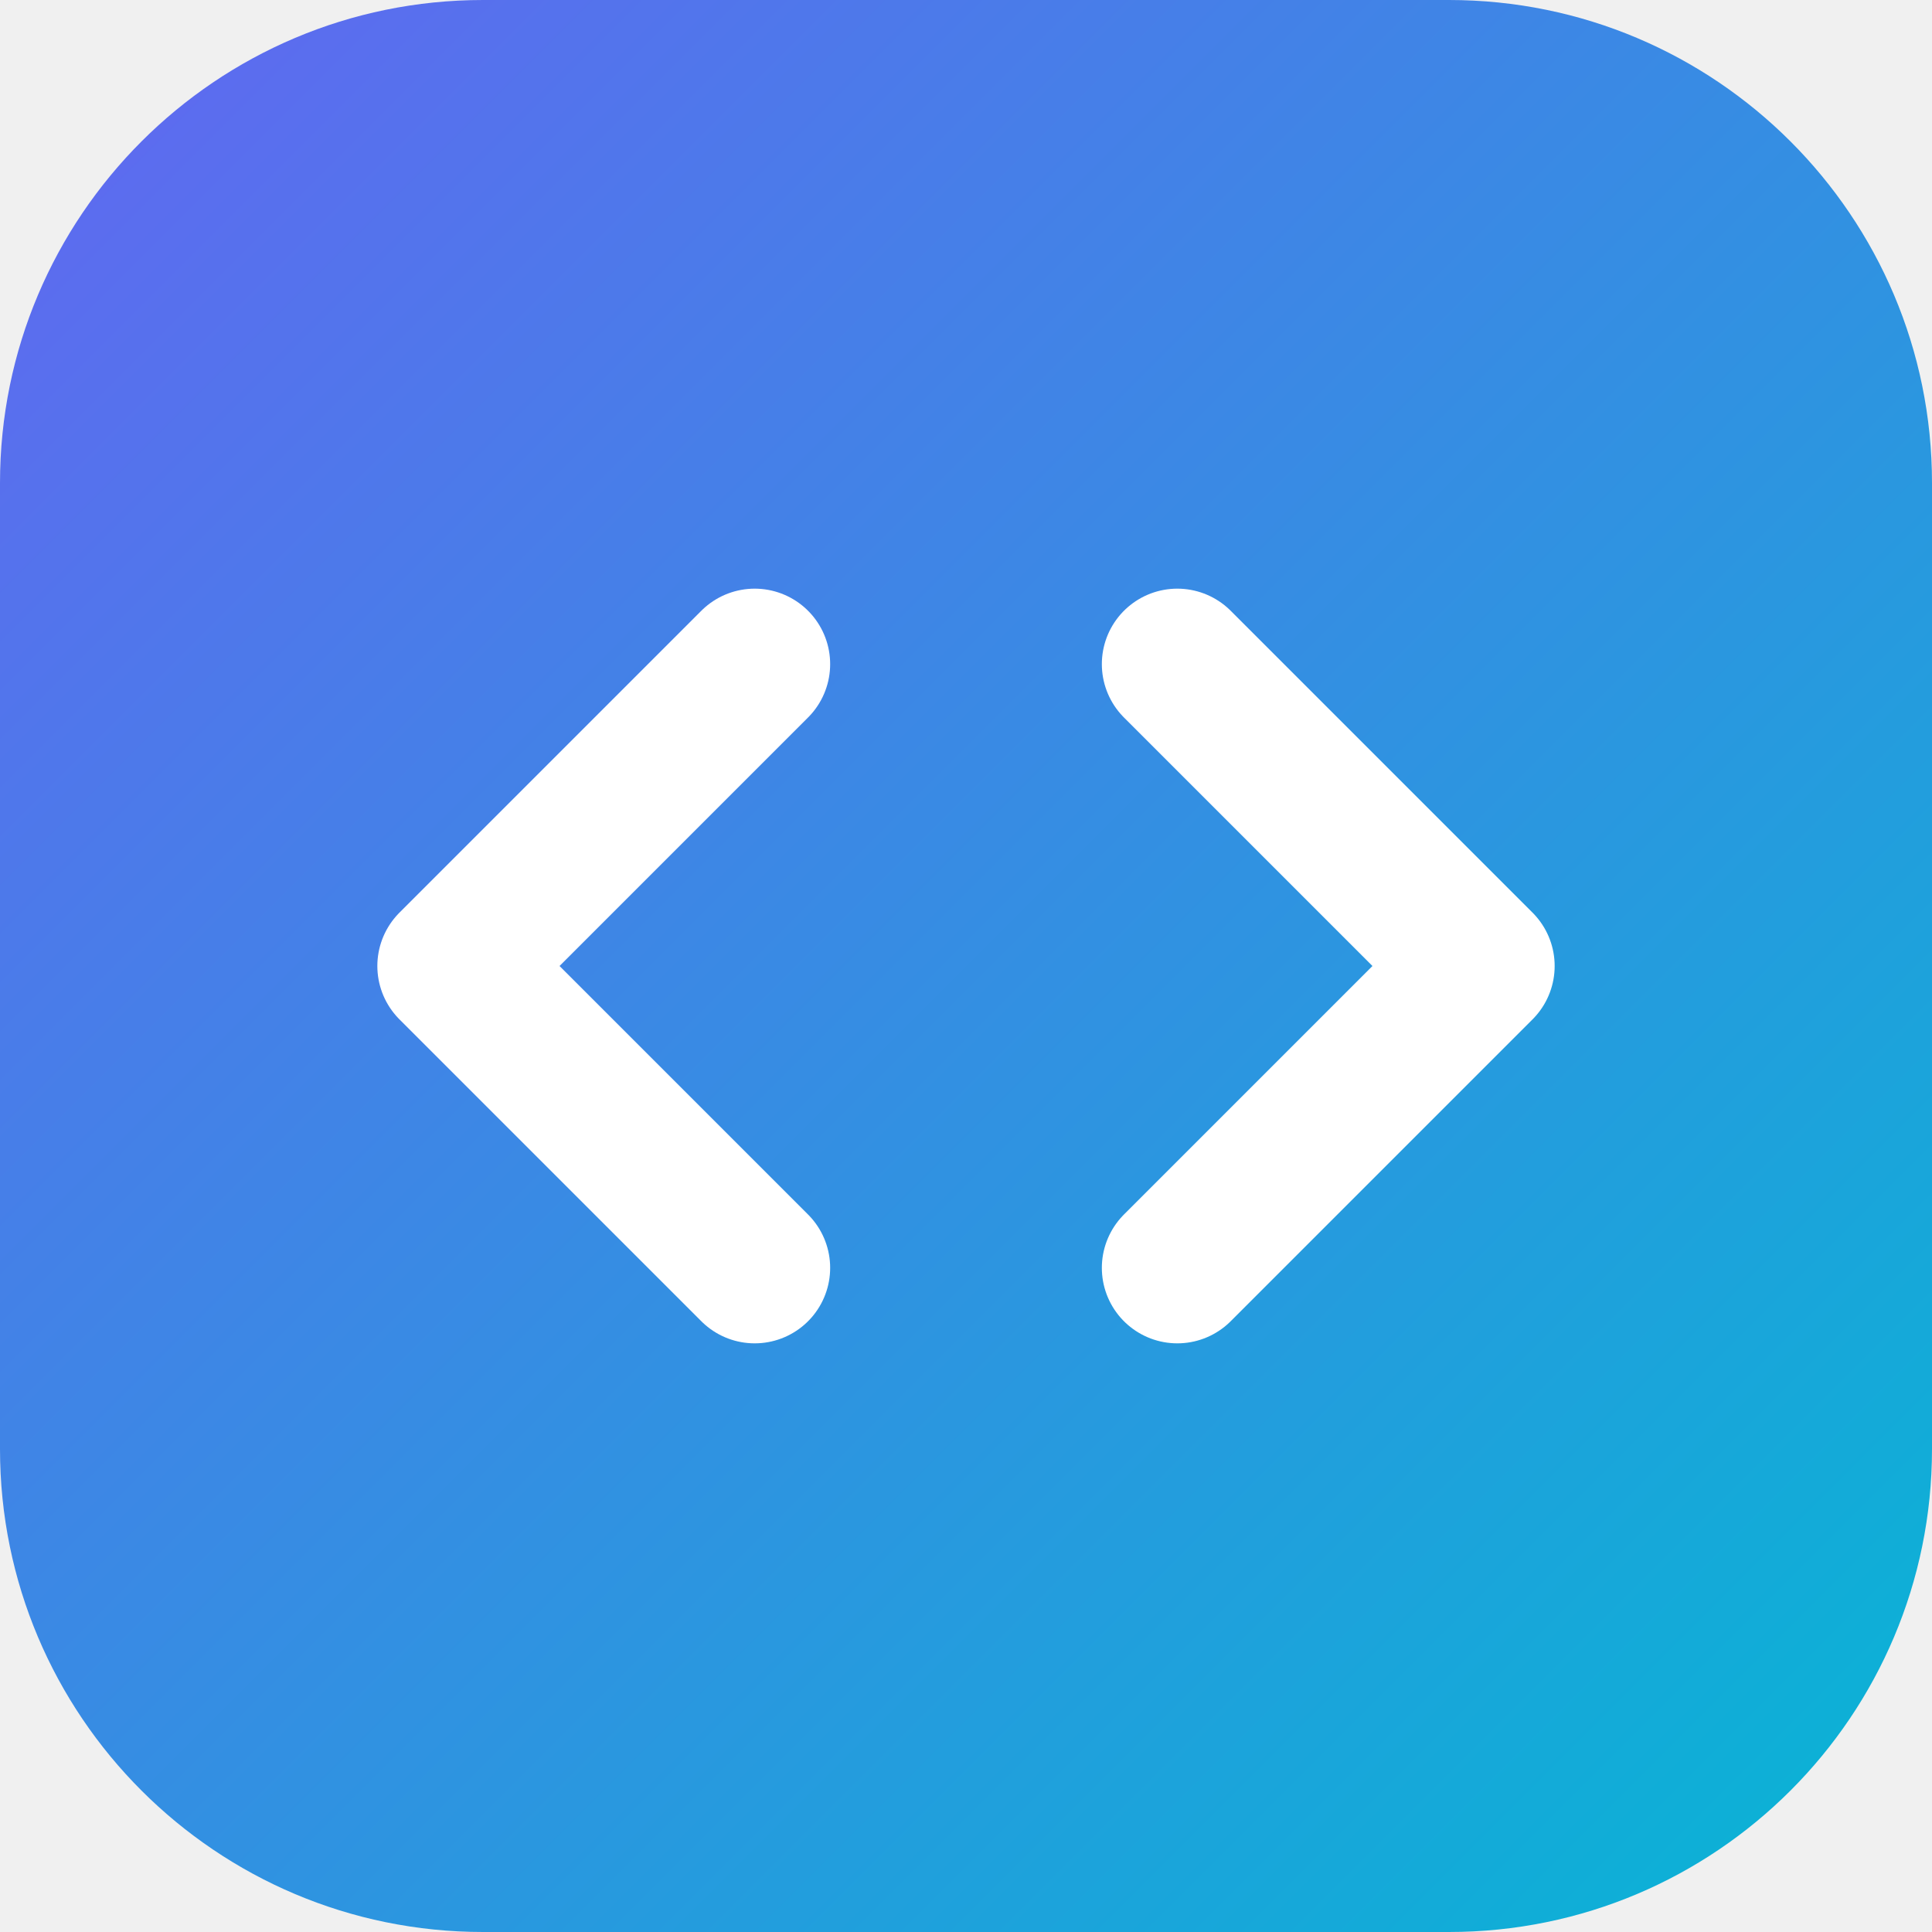
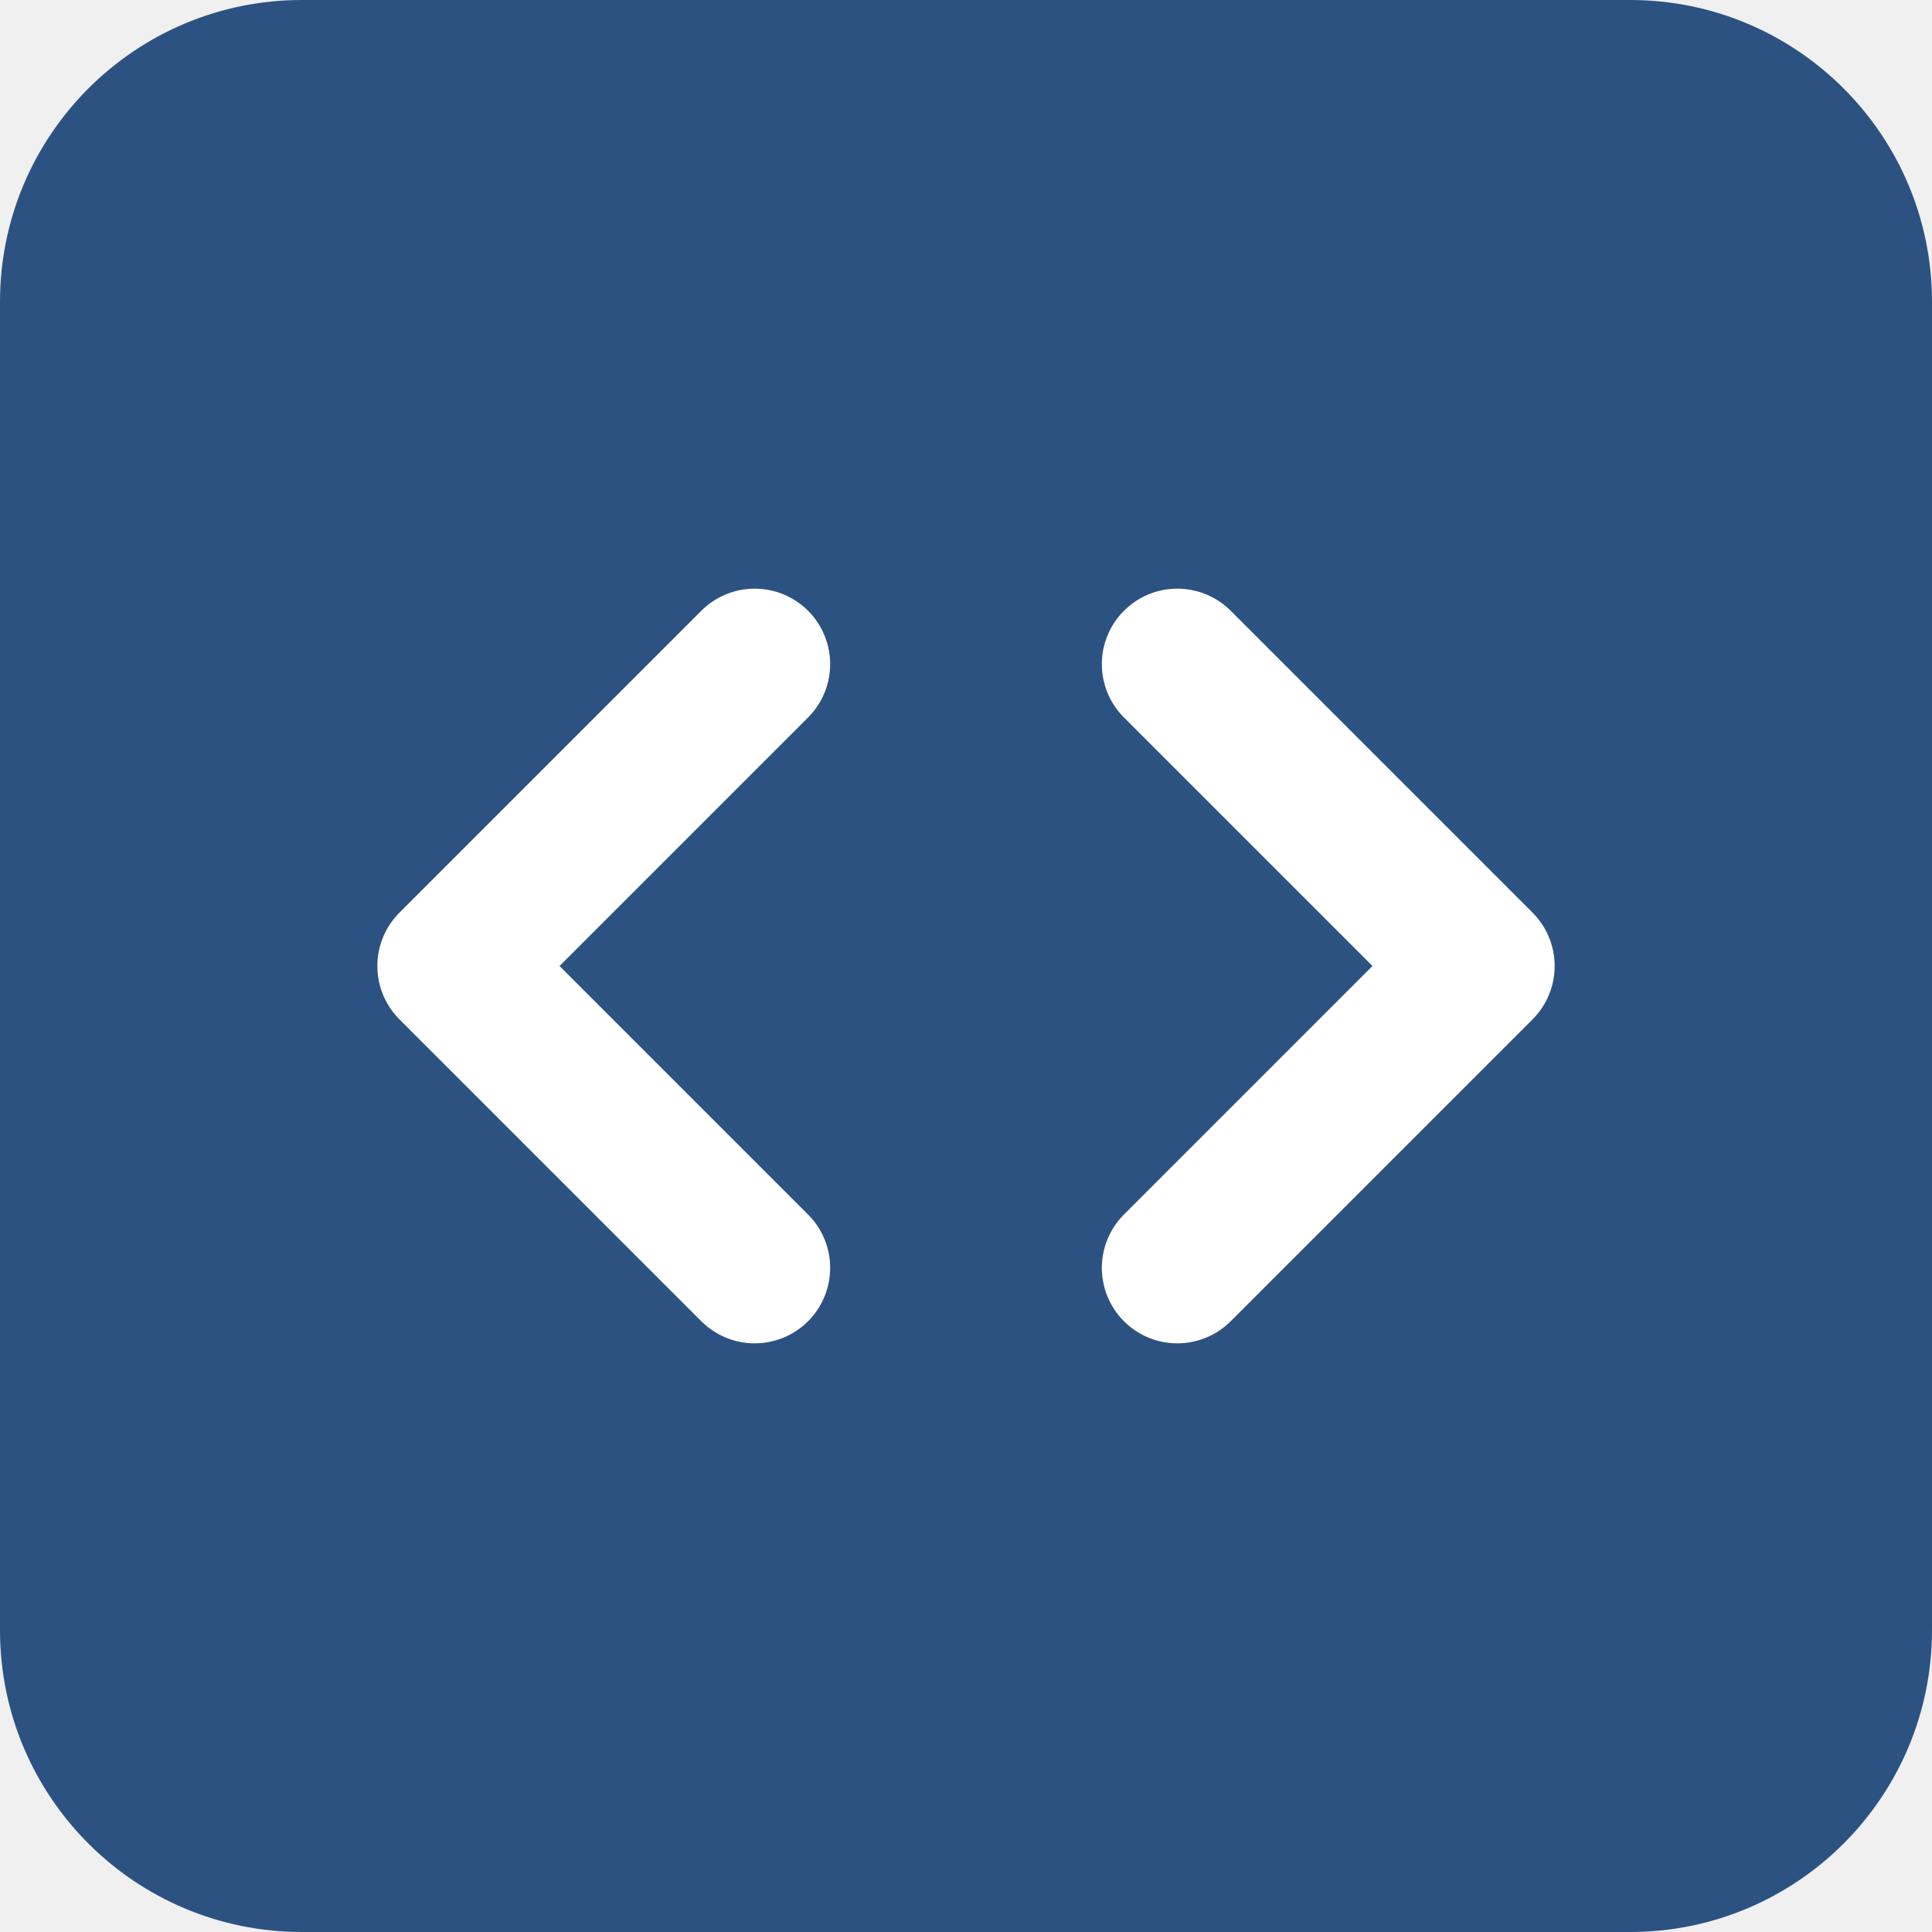
<svg xmlns="http://www.w3.org/2000/svg" width="64" height="64" viewBox="0 0 64 64">
-   <defs>
-     <linearGradient id="g" x1="0" y1="0" x2="1" y2="1">
-       <stop offset="0" stop-color="#6366f1" />
-       <stop offset="1" stop-color="#06b6d4" />
-     </linearGradient>
-   </defs>
-   <rect width="64" height="64" rx="16" fill="url(#g)" />
+   <rect width="64" height="64" rx="10" fill="#2c5282" />
  <path d="M25 22 15 32l10 10M39 22l10 10-10 10" fill="none" stroke="#fff" stroke-width="5" stroke-linecap="round" stroke-linejoin="round" />
</svg>
